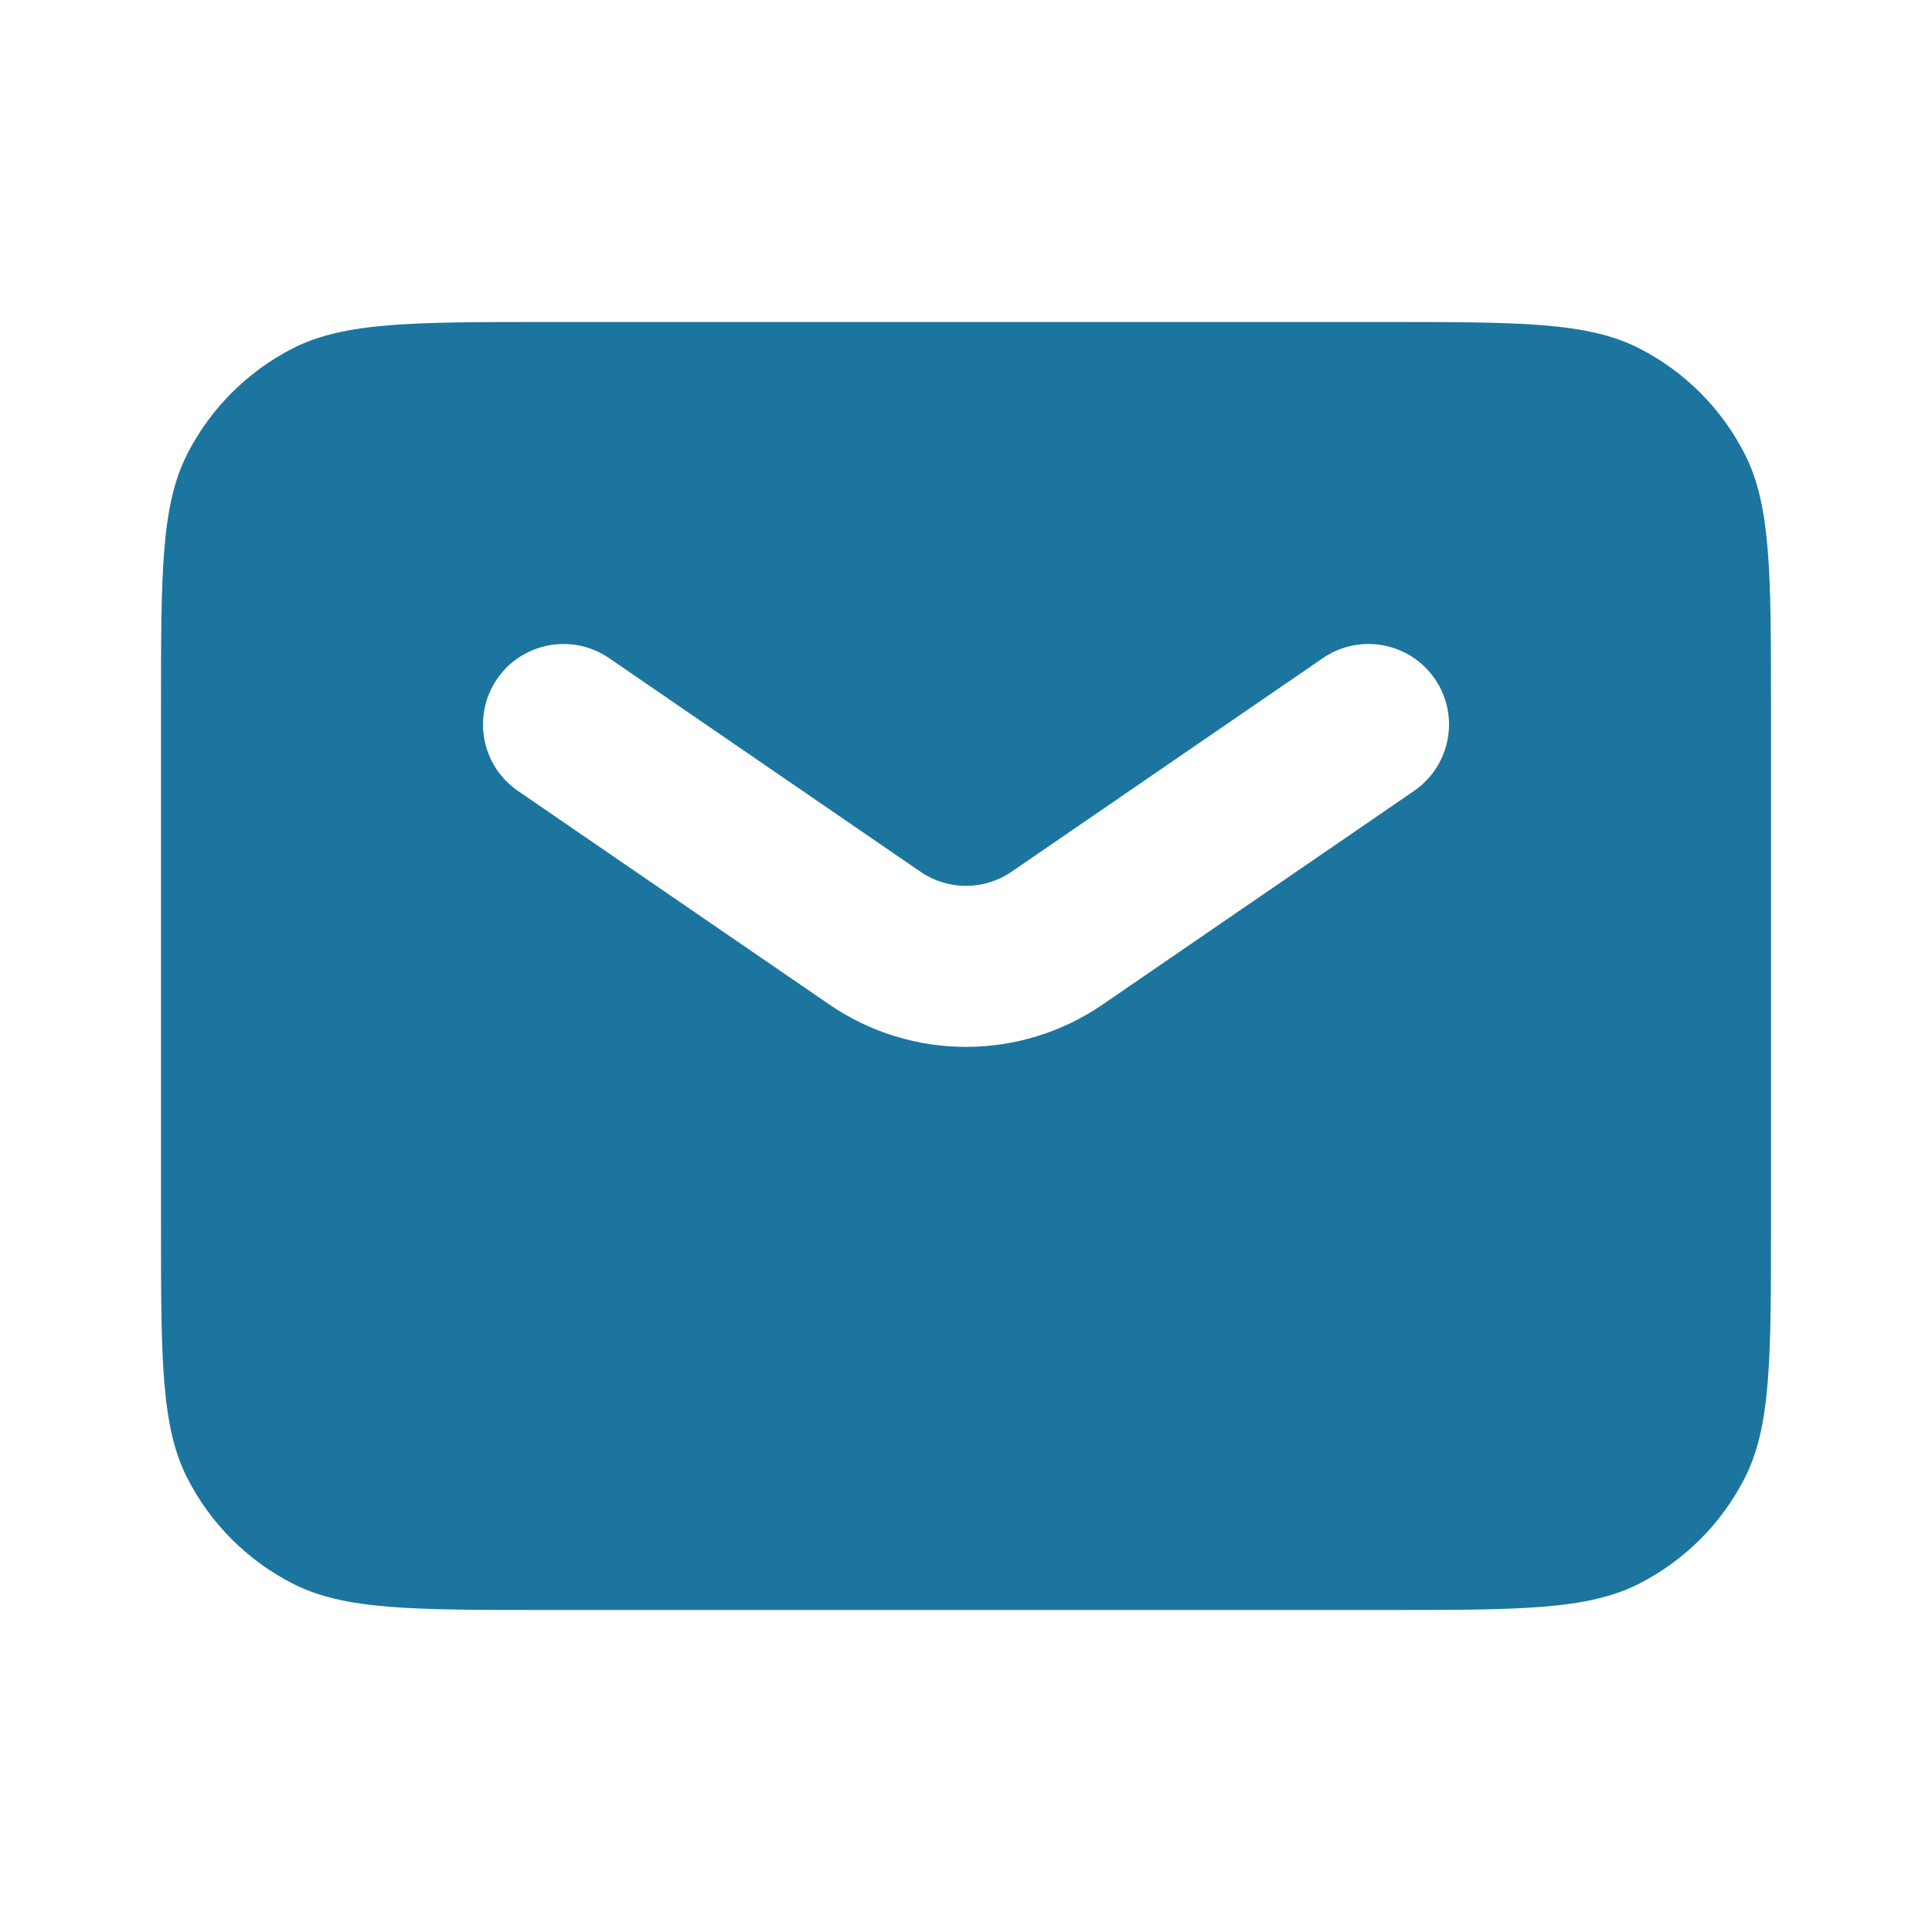
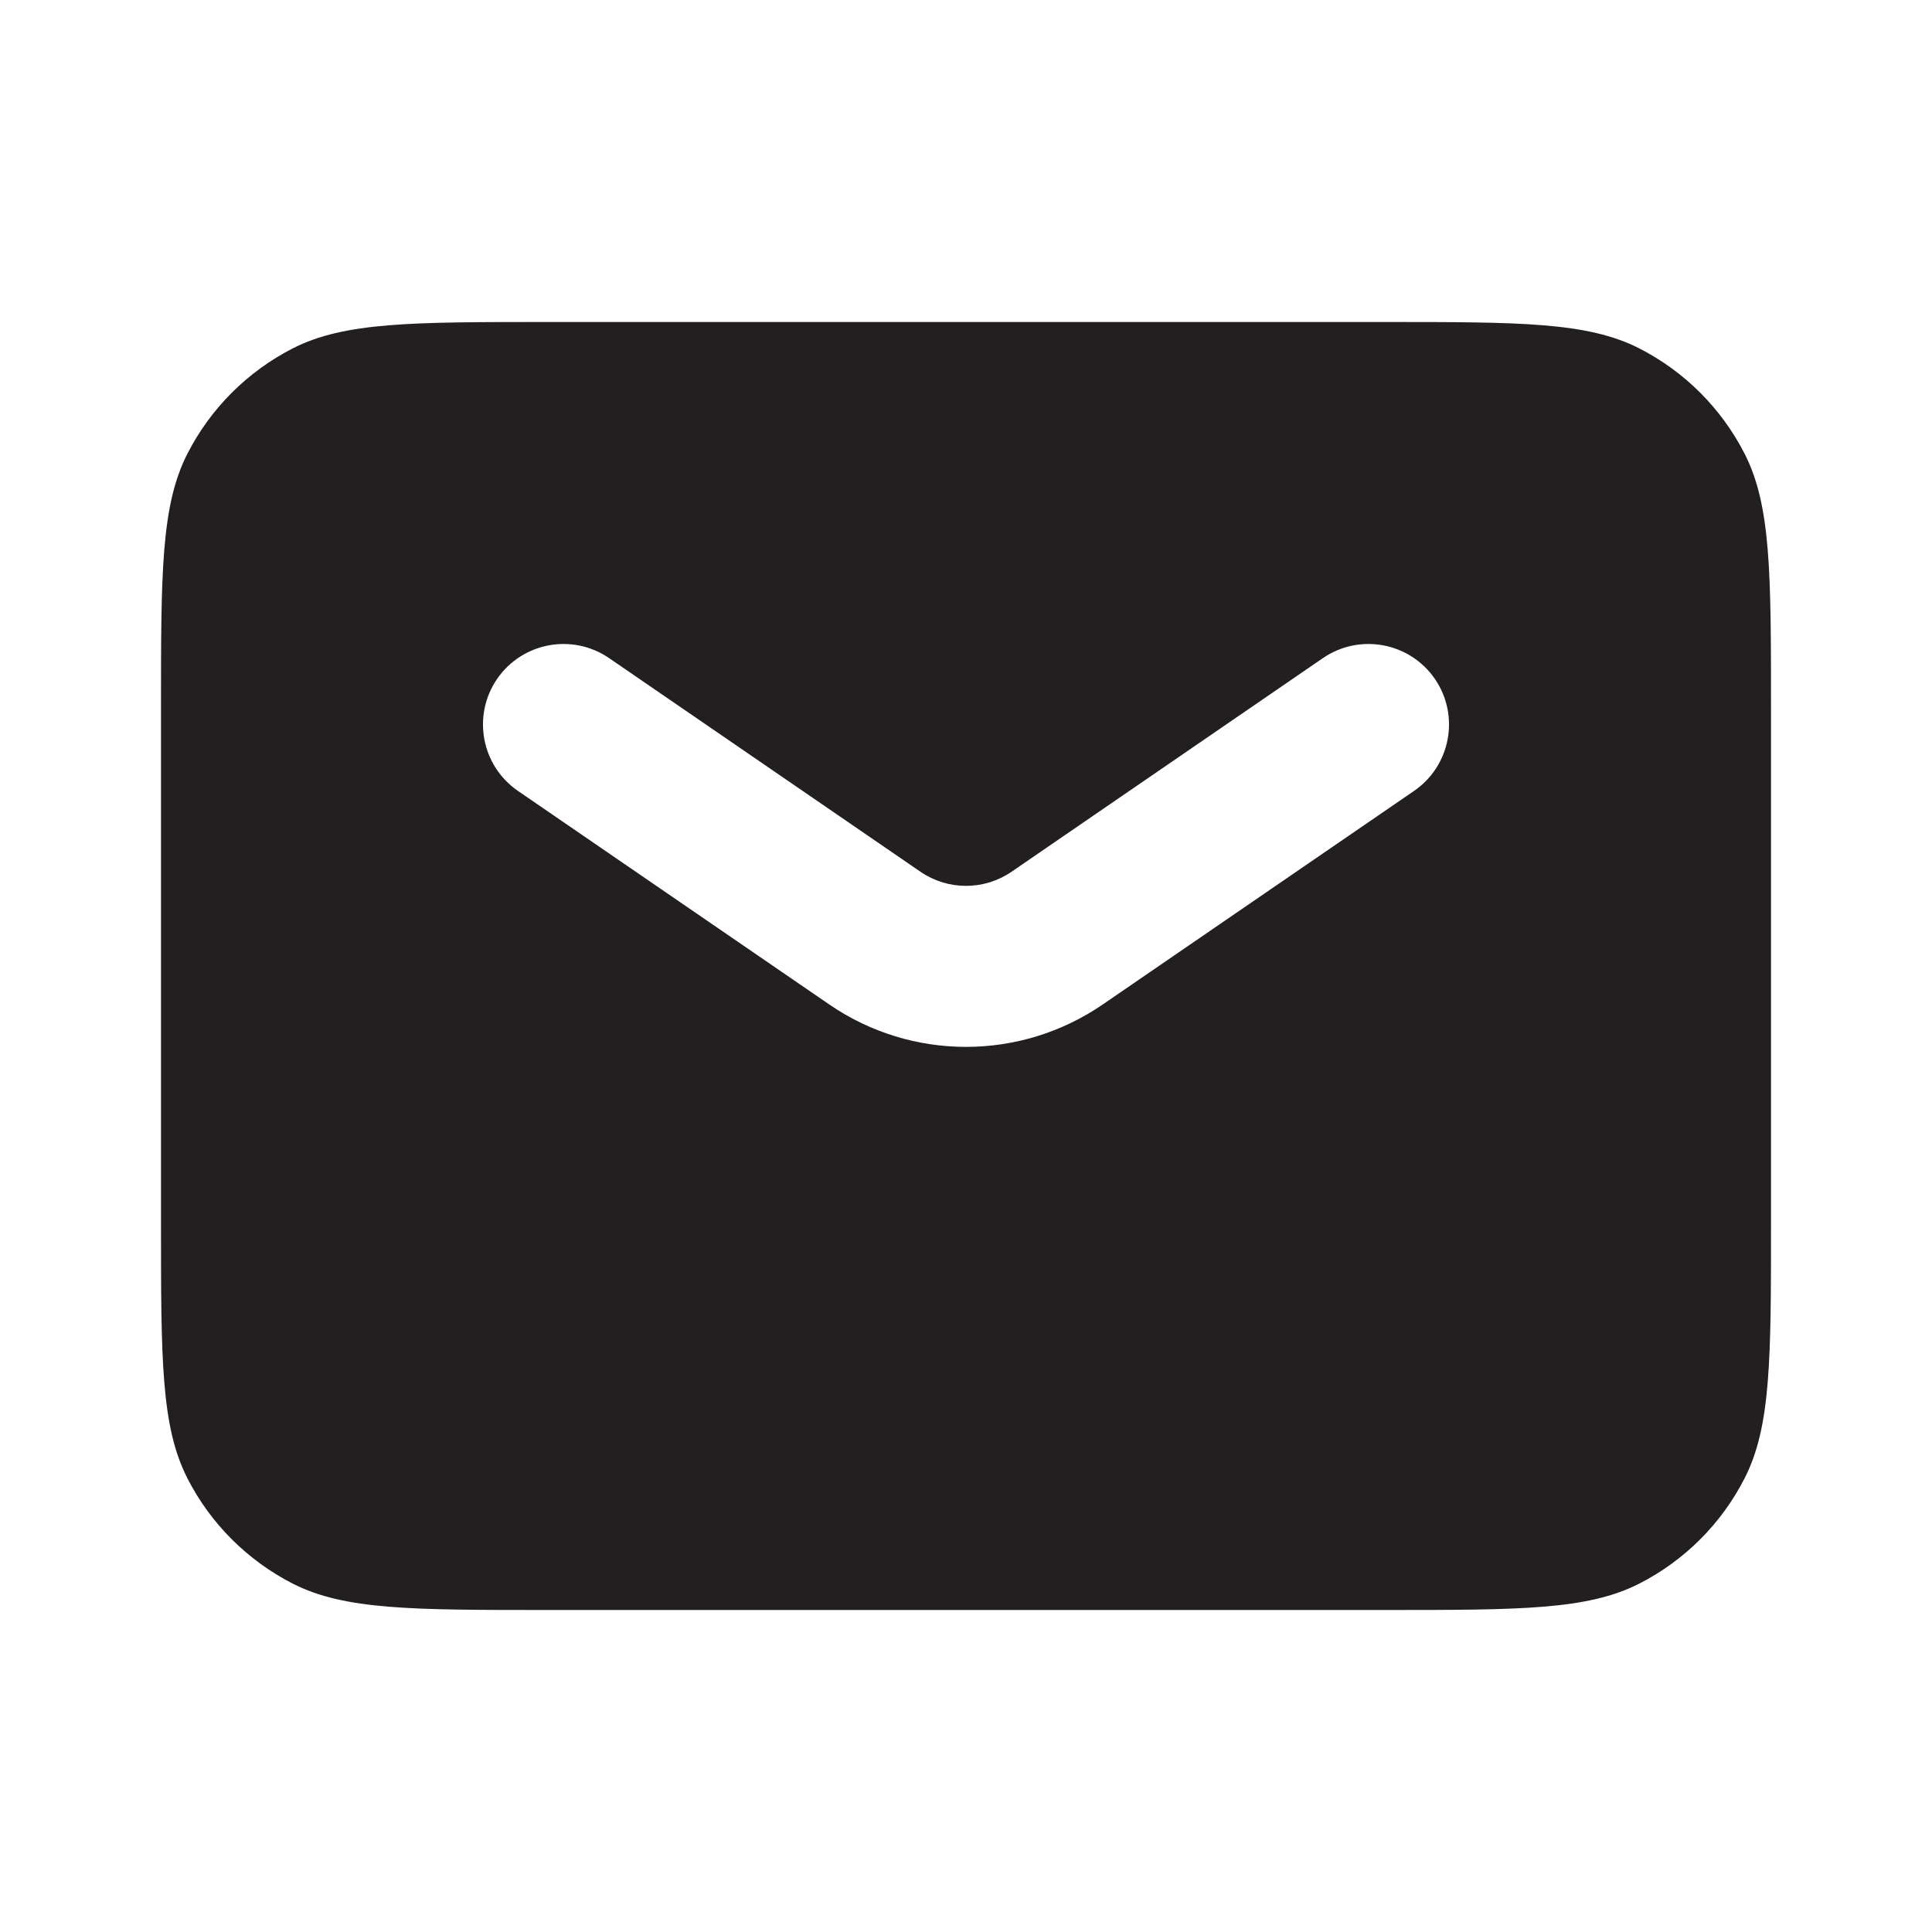
<svg xmlns="http://www.w3.org/2000/svg" width="24" height="24" viewBox="0 0 24 24" fill="none">
-   <path fill-rule="evenodd" clip-rule="evenodd" d="M2.327 5.638C2 6.28 2 7.12 2 8.8V15.2C2 16.88 2 17.72 2.327 18.362C2.615 18.927 3.074 19.385 3.638 19.673C4.28 20 5.12 20 6.8 20H17.2C18.88 20 19.72 20 20.362 19.673C20.927 19.385 21.385 18.927 21.673 18.362C22 17.72 22 16.88 22 15.2V8.8C22 7.12 22 6.28 21.673 5.638C21.385 5.074 20.927 4.615 20.362 4.327C19.72 4 18.88 4 17.2 4H6.8C5.12 4 4.28 4 3.638 4.327C3.074 4.615 2.615 5.074 2.327 5.638ZM7.566 8.175C7.11 7.863 6.488 7.979 6.175 8.434C5.863 8.89 5.979 9.512 6.434 9.825L10.303 12.479C11.326 13.18 12.674 13.18 13.697 12.479L17.566 9.825C18.021 9.512 18.137 8.89 17.825 8.434C17.512 7.979 16.89 7.863 16.434 8.175L12.566 10.829C12.225 11.063 11.775 11.063 11.434 10.829L7.566 8.175Z" fill="#1C759E" />
+   <path fill-rule="evenodd" clip-rule="evenodd" d="M2.327 5.638C2 6.28 2 7.12 2 8.8V15.2C2 16.88 2 17.72 2.327 18.362C2.615 18.927 3.074 19.385 3.638 19.673C4.28 20 5.12 20 6.8 20H17.2C18.88 20 19.72 20 20.362 19.673C20.927 19.385 21.385 18.927 21.673 18.362C22 17.72 22 16.88 22 15.2V8.8C22 7.12 22 6.28 21.673 5.638C21.385 5.074 20.927 4.615 20.362 4.327C19.72 4 18.88 4 17.2 4H6.8C5.12 4 4.28 4 3.638 4.327C3.074 4.615 2.615 5.074 2.327 5.638ZM7.566 8.175C7.11 7.863 6.488 7.979 6.175 8.434C5.863 8.89 5.979 9.512 6.434 9.825L10.303 12.479C11.326 13.18 12.674 13.18 13.697 12.479L17.566 9.825C18.021 9.512 18.137 8.89 17.825 8.434C17.512 7.979 16.89 7.863 16.434 8.175L12.566 10.829C12.225 11.063 11.775 11.063 11.434 10.829L7.566 8.175Z" fill="#231f20" />
</svg>
